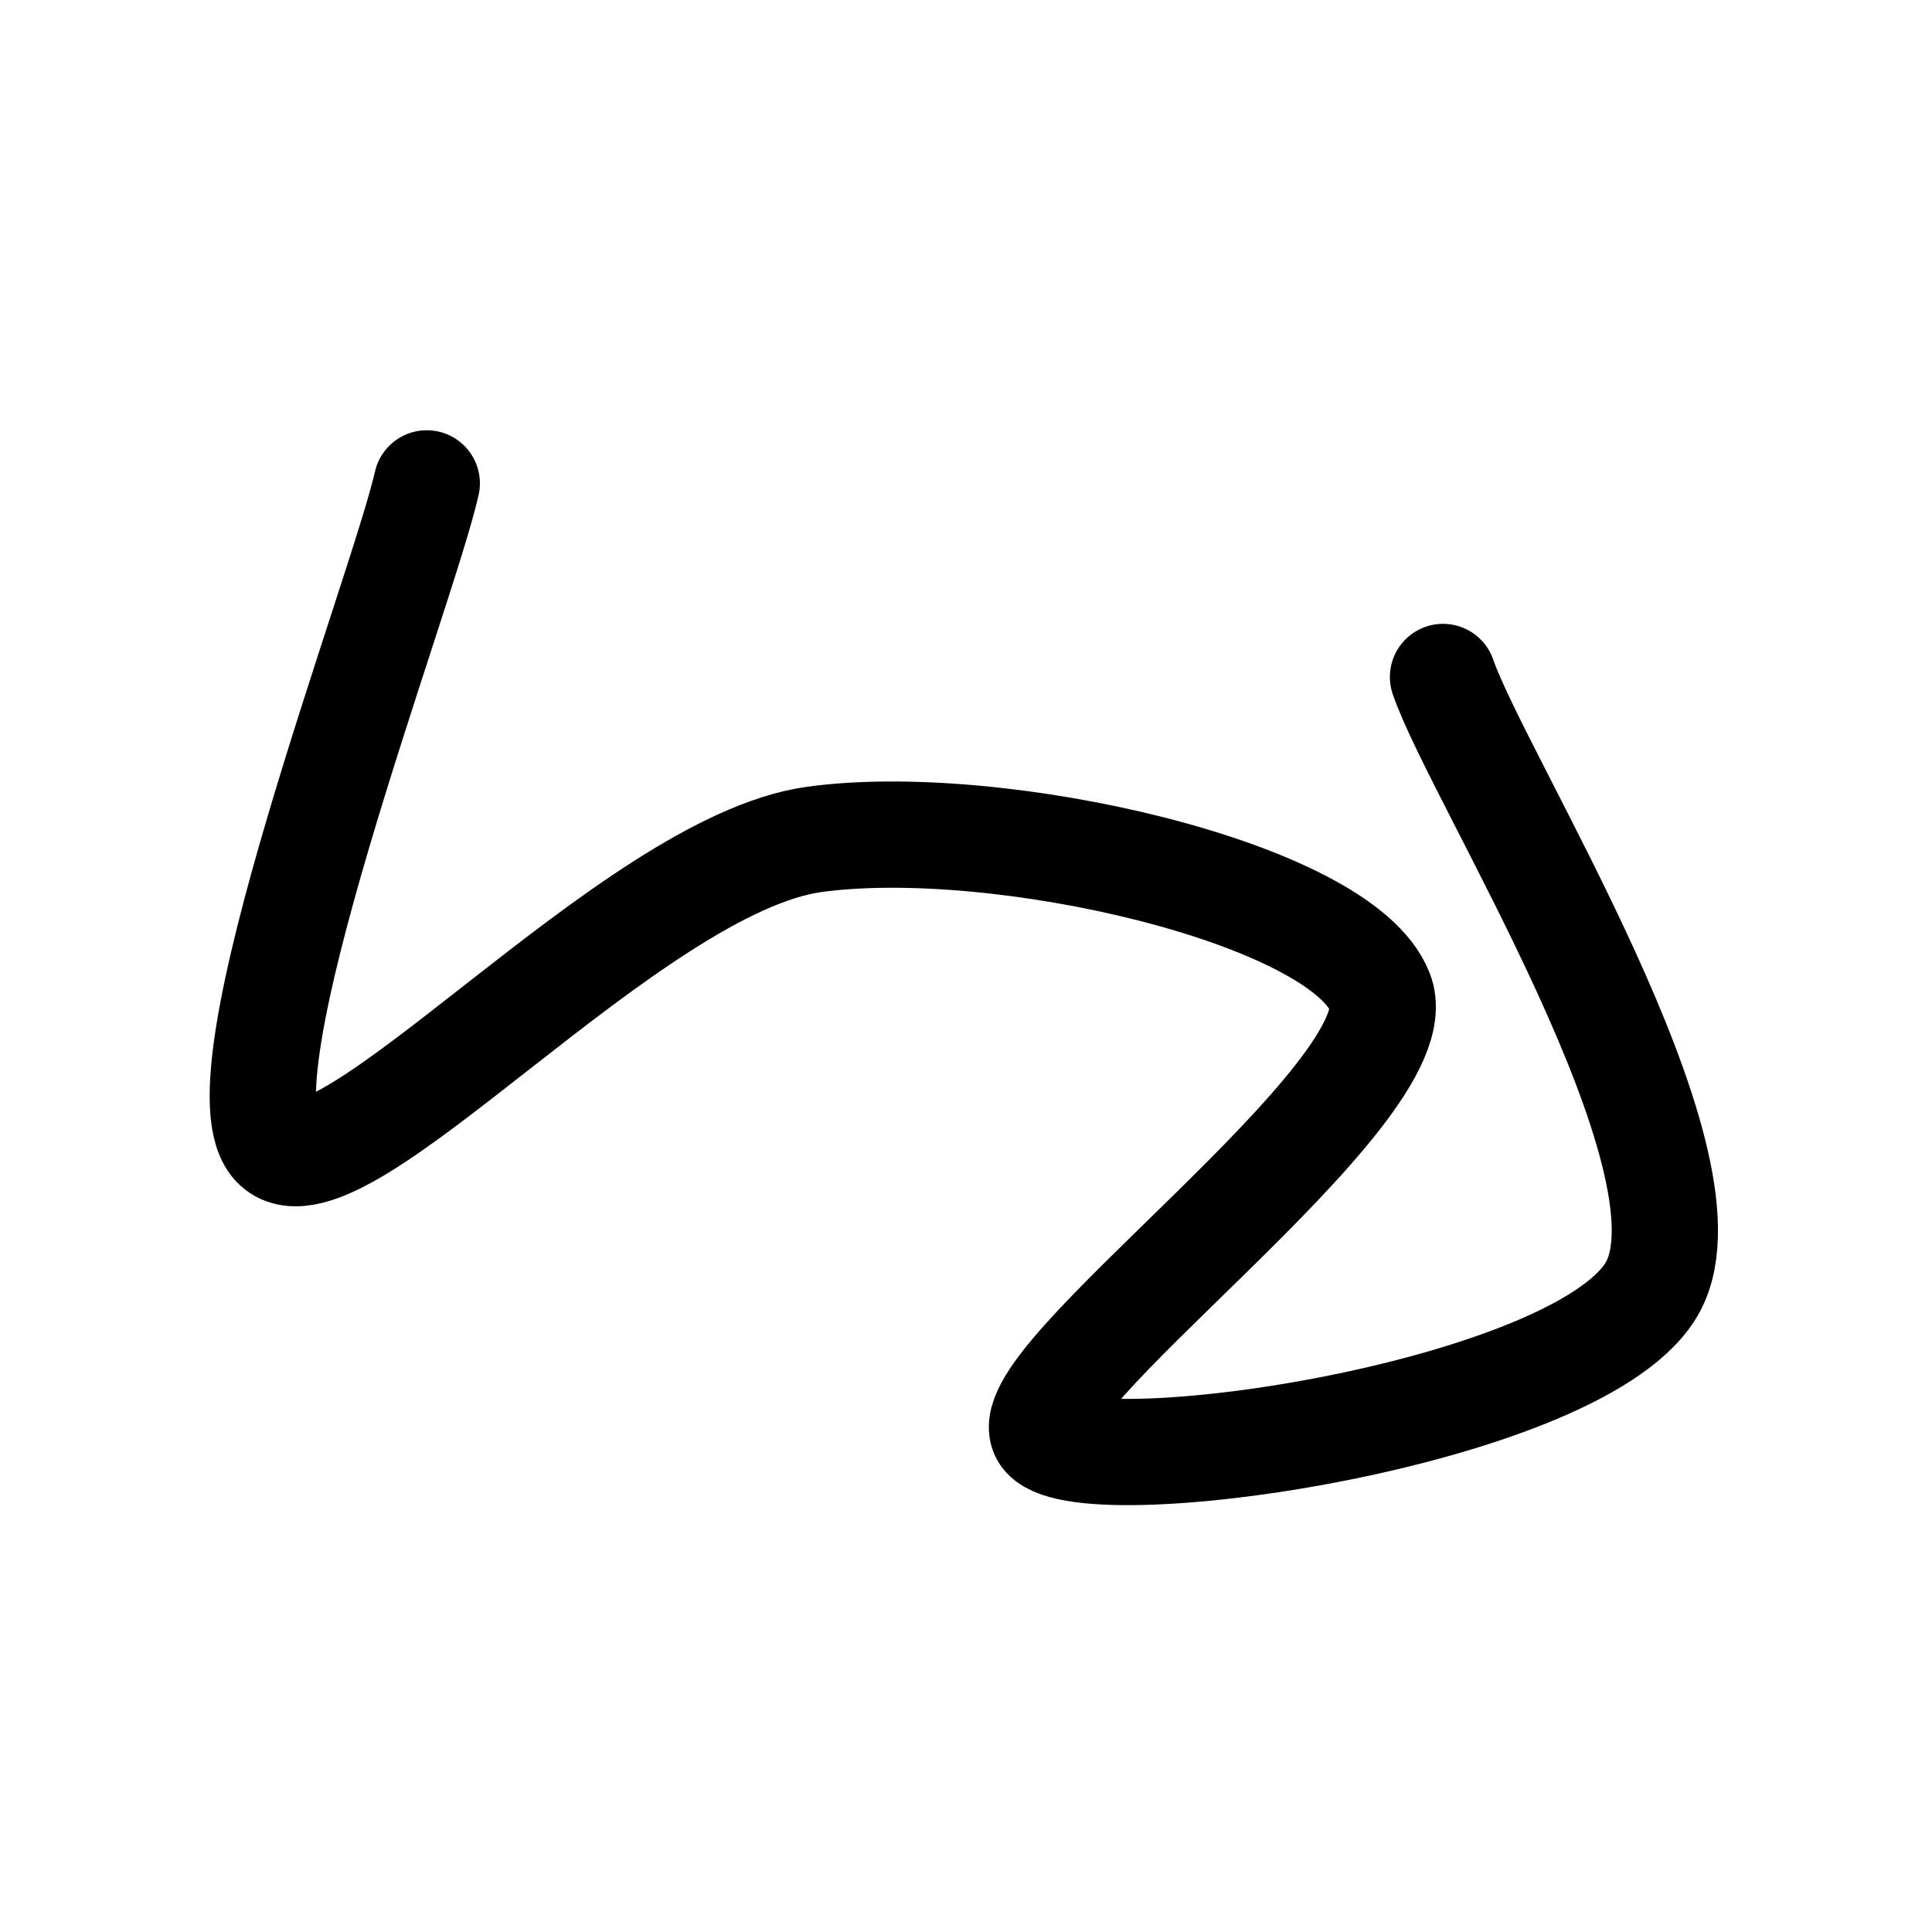
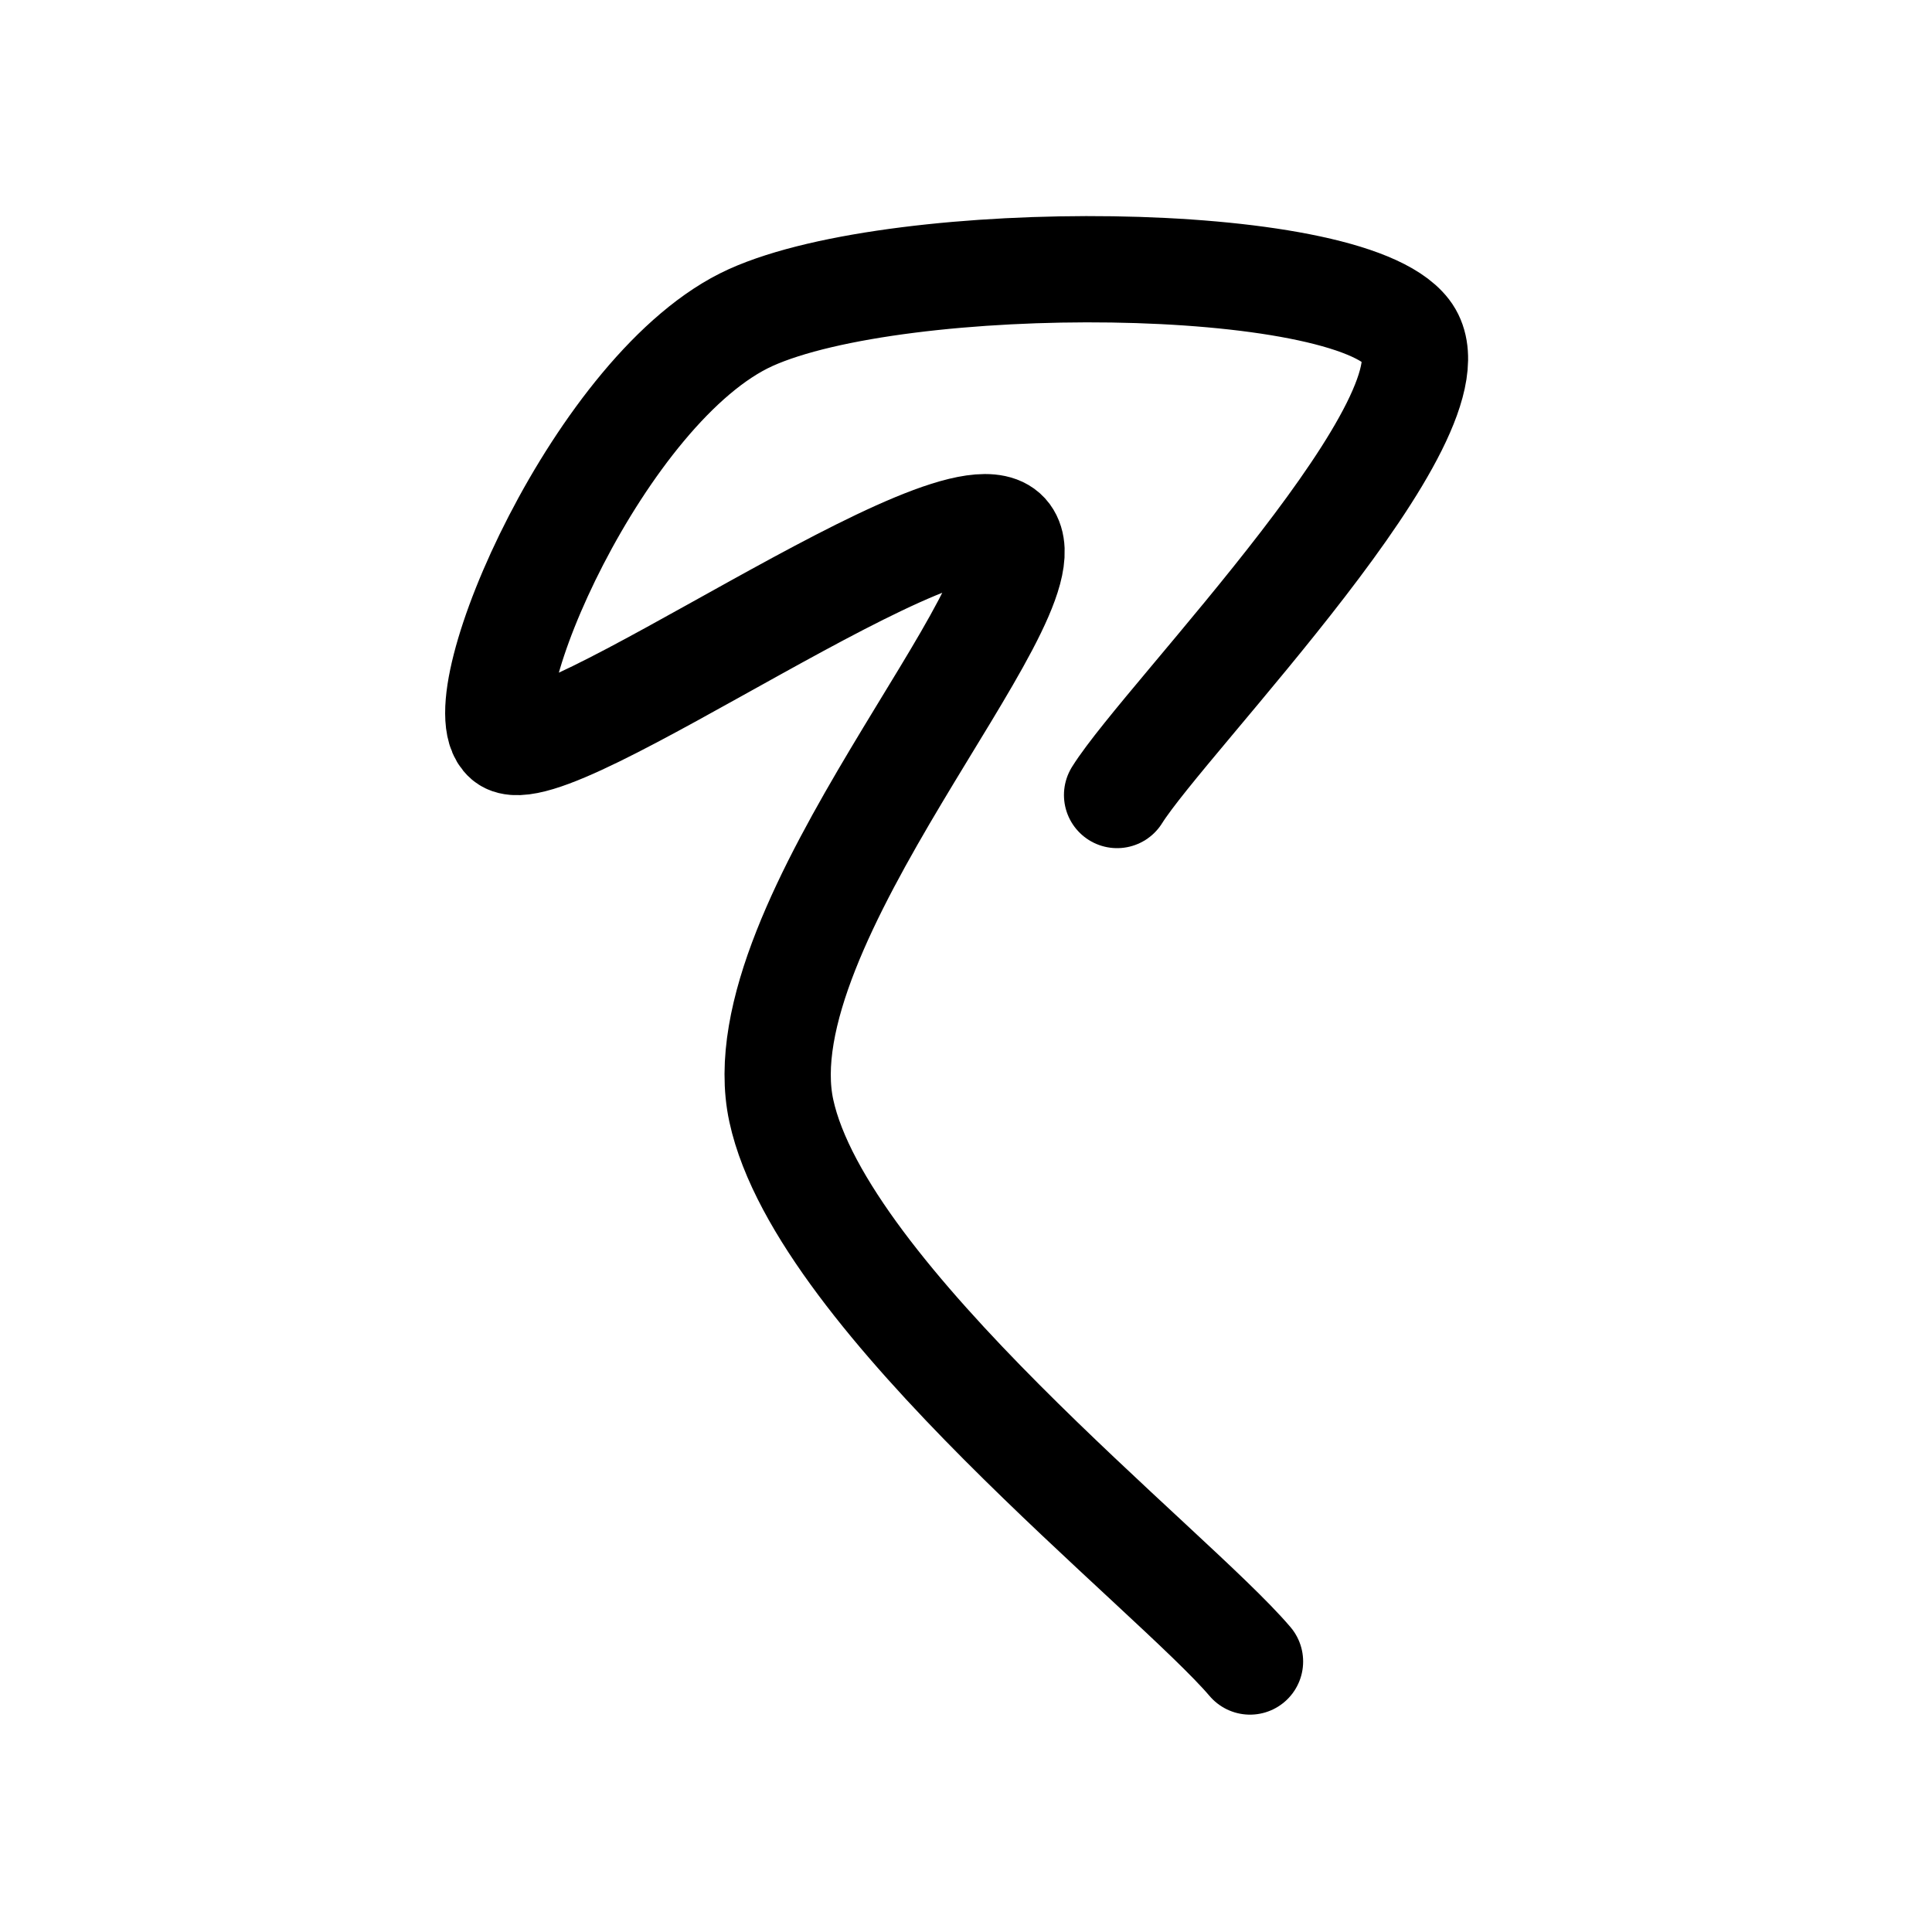
<svg xmlns="http://www.w3.org/2000/svg" viewBox="0 0 100 100">
-   <path d="M 74.69 35.04 C 76.50 40.30 89.01 60.00 85.58 66.56 C 82.15 73.11 56.47 76.90 54.11 74.36 C 51.76 71.83 73.44 56.52 71.44 51.37 C 69.45 46.22 51.66 42.13 42.13 43.45 C 32.60 44.78 17.63 62.40 14.29 59.33 C 10.95 56.25 20.79 30.74 22.09 25.02" fill="none" stroke="#000" stroke-width="5.5" stroke-linecap="round" stroke-linejoin="round" />
+   <path d="M 57.82 41.15 C 60.32 37.15 75.98 21.28 72.82 17.17 C 69.66 13.05 46.62 12.93 38.85 16.44 C 31.08 19.96 23.99 36.37 26.20 38.25 C 28.41 40.13 49.74 24.52 52.12 27.72 C 54.49 30.93 38.34 47.78 40.44 57.49 C 42.54 67.20 60.66 81.25 64.70 86.00" fill="none" stroke="#000" stroke-width="5.5" stroke-linecap="round" stroke-linejoin="round" />
</svg>
